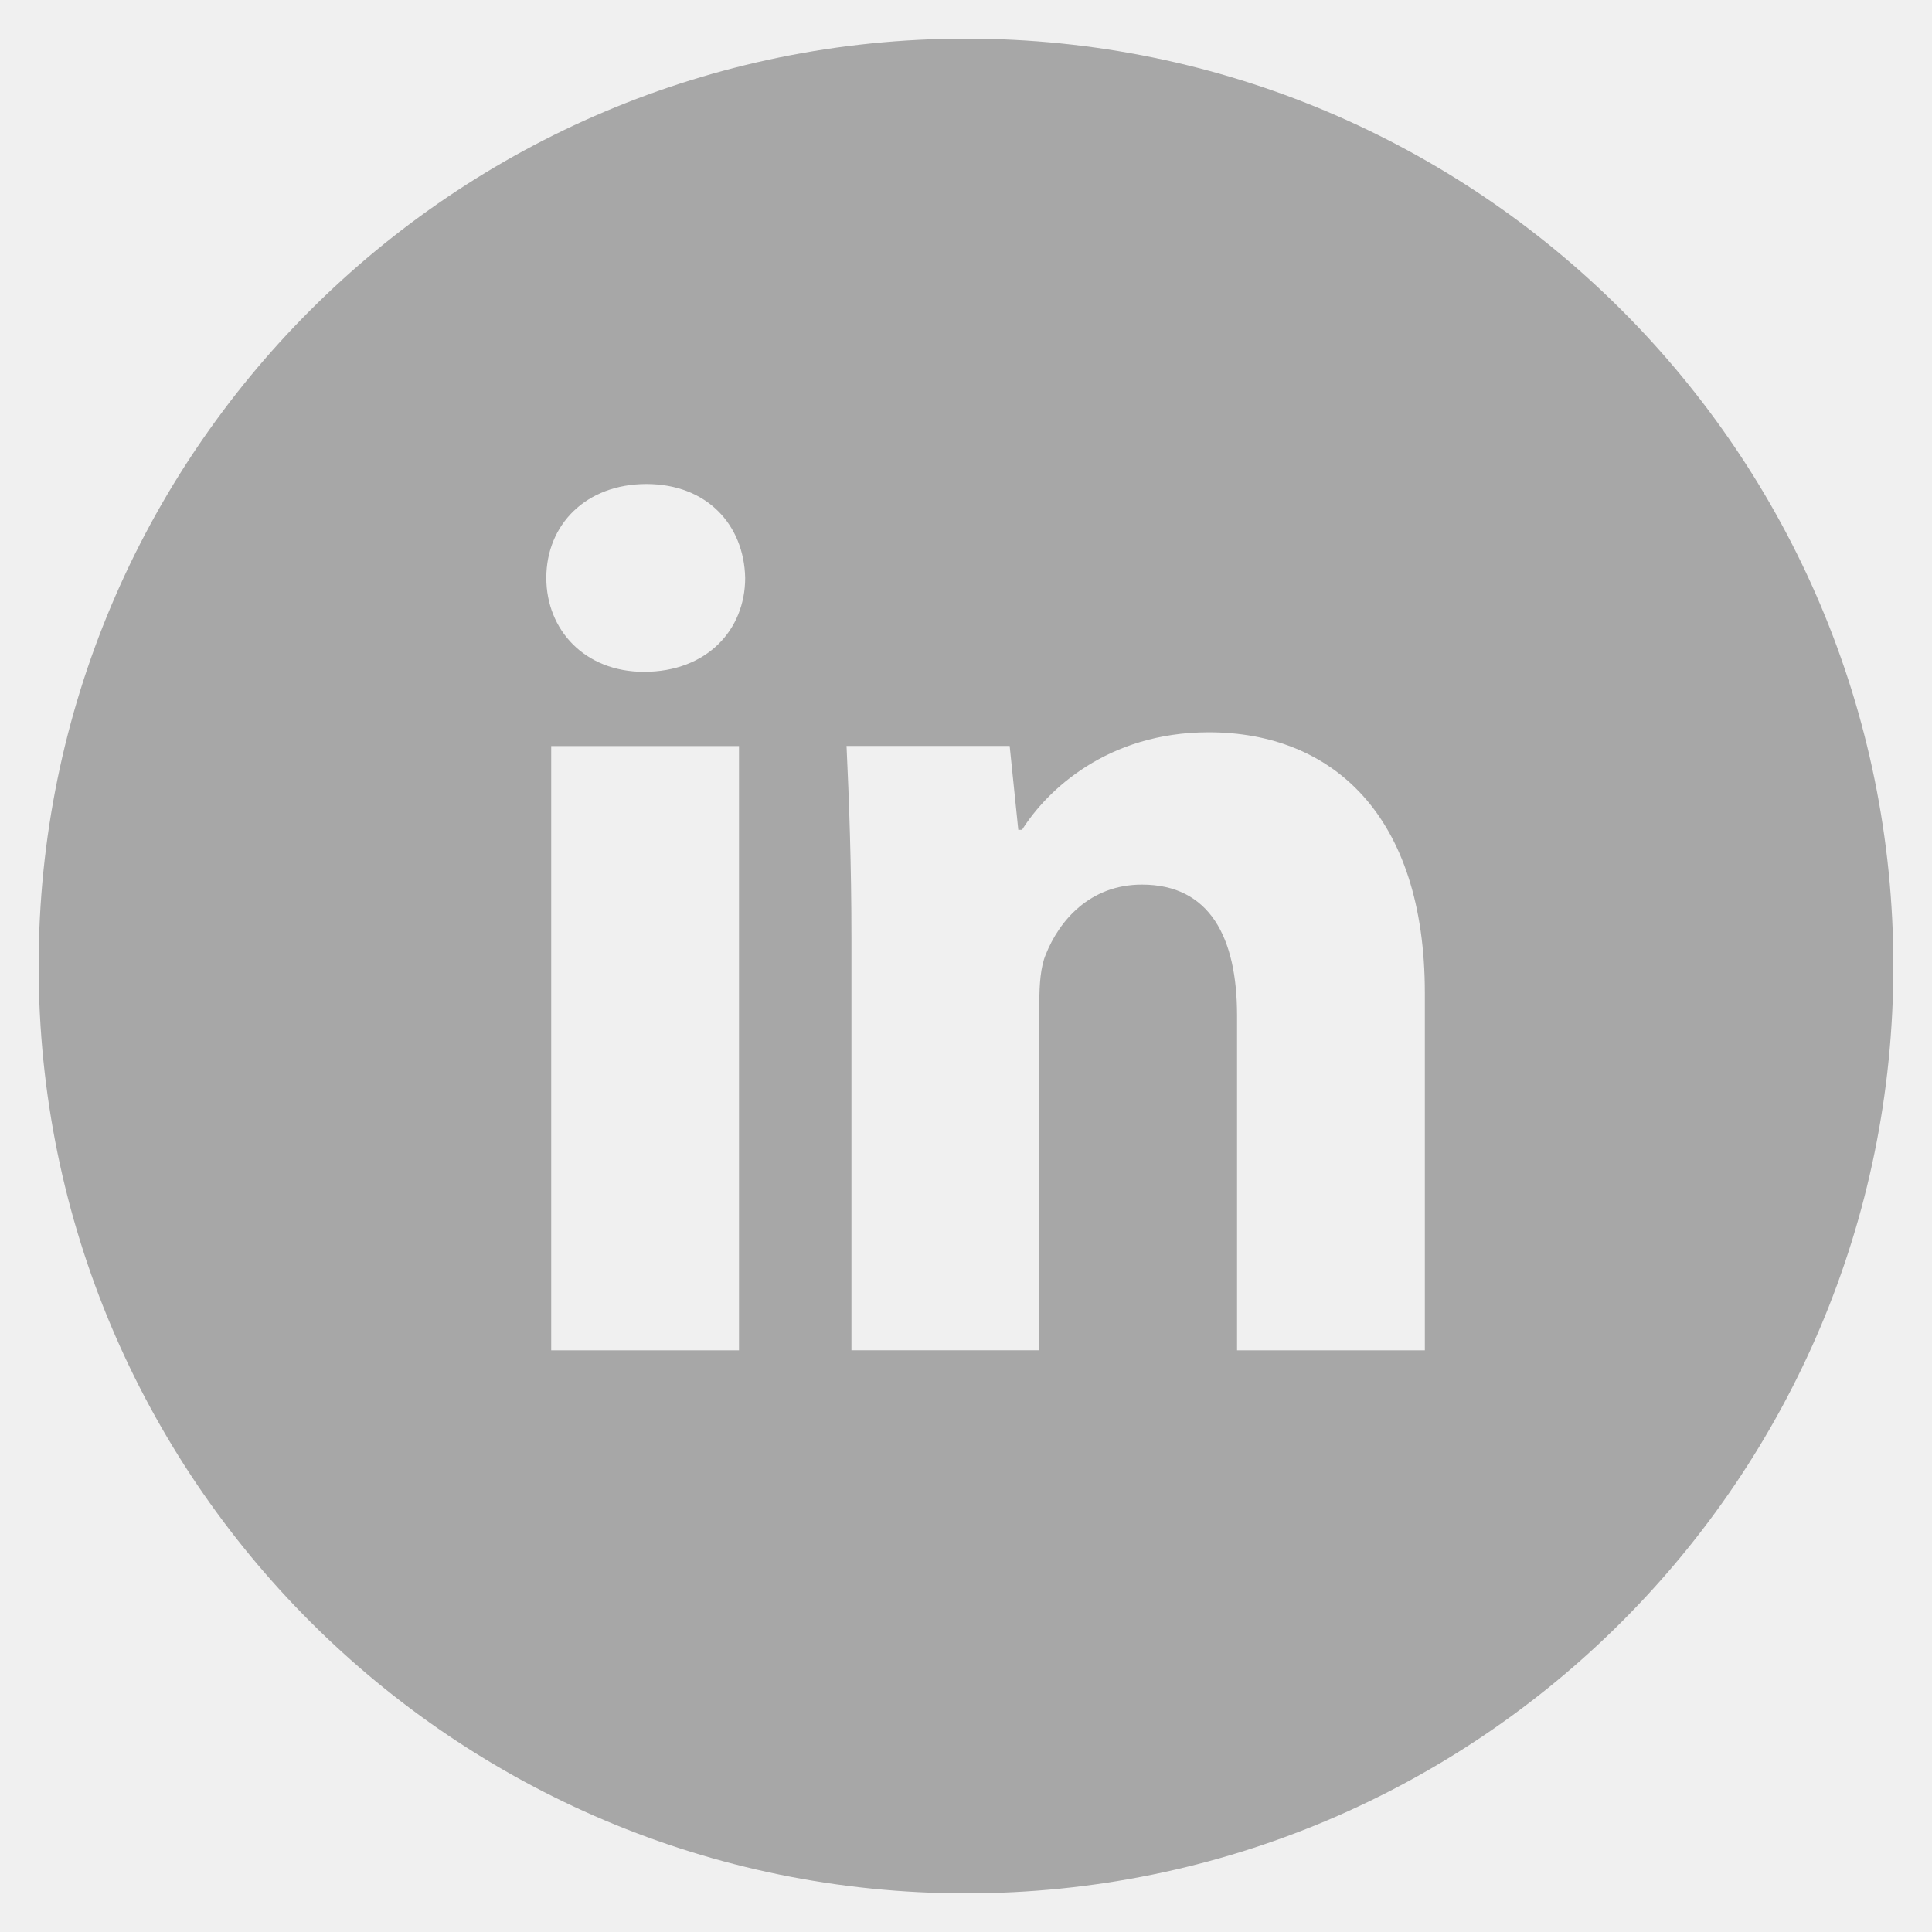
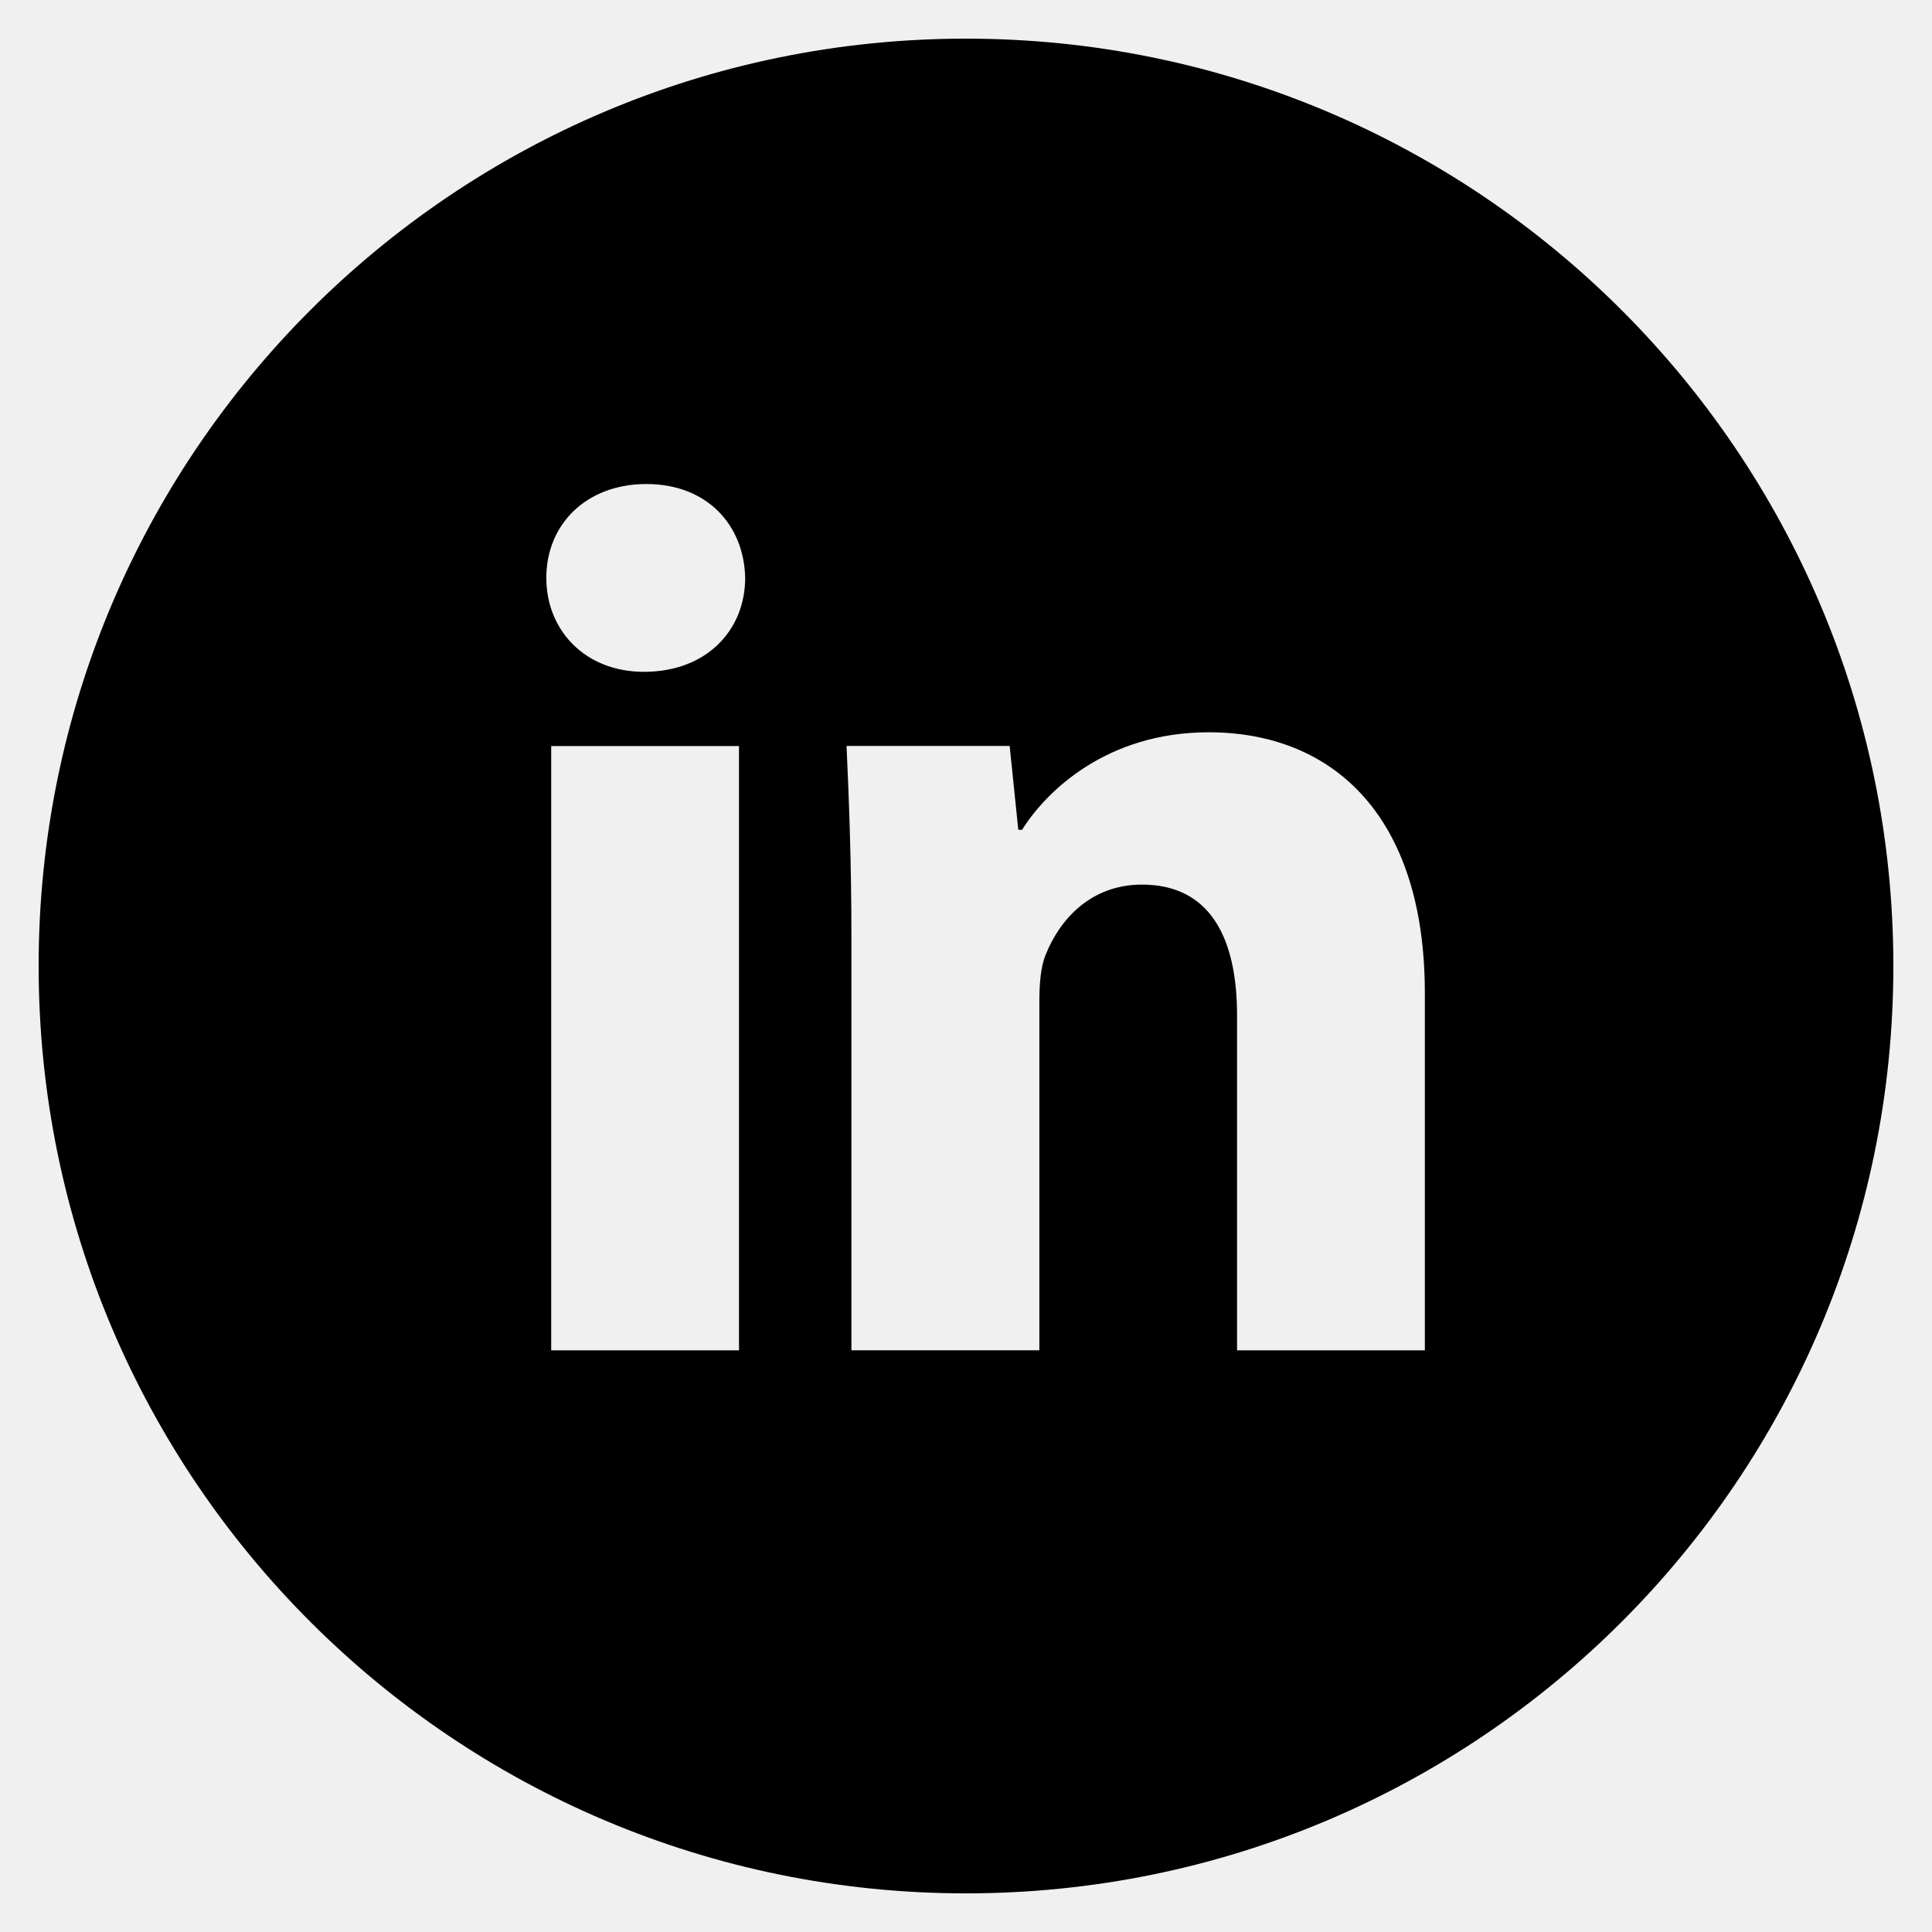
<svg xmlns="http://www.w3.org/2000/svg" width="30" height="30" viewBox="0 0 30 30" fill="none">
  <g clip-path="url(#clip0_2_5824)">
-     <path d="M15 0.6C7.047 0.6 0.6 7.047 0.6 15C0.6 22.953 7.047 29.4 15 29.4C22.953 29.4 29.4 22.953 29.4 15C29.4 7.047 22.953 0.6 15 0.6ZM11.475 20.968H8.559V11.585H11.475V20.968ZM9.999 10.432C9.078 10.432 8.483 9.78 8.483 8.973C8.483 8.149 9.096 7.516 10.037 7.516C10.977 7.516 11.553 8.149 11.571 8.973C11.571 9.78 10.977 10.432 9.999 10.432ZM22.125 20.968H19.209V15.768C19.209 14.557 18.786 13.736 17.732 13.736C16.926 13.736 16.448 14.292 16.236 14.828C16.158 15.018 16.139 15.288 16.139 15.556V20.967H13.221V14.577C13.221 13.405 13.184 12.426 13.145 11.583H15.678L15.812 12.886H15.87C16.254 12.274 17.195 11.371 18.768 11.371C20.687 11.371 22.125 12.657 22.125 15.42V20.968Z" fill="#a7a7a7" />
+     <path d="M15 0.6C7.047 0.6 0.6 7.047 0.6 15C0.6 22.953 7.047 29.4 15 29.4C22.953 29.4 29.4 22.953 29.4 15C29.4 7.047 22.953 0.6 15 0.6ZM11.475 20.968H8.559V11.585H11.475V20.968ZM9.999 10.432C9.078 10.432 8.483 9.78 8.483 8.973C8.483 8.149 9.096 7.516 10.037 7.516C10.977 7.516 11.553 8.149 11.571 8.973C11.571 9.78 10.977 10.432 9.999 10.432ZM22.125 20.968H19.209V15.768C19.209 14.557 18.786 13.736 17.732 13.736C16.926 13.736 16.448 14.292 16.236 14.828C16.158 15.018 16.139 15.288 16.139 15.556V20.967H13.221V14.577C13.221 13.405 13.184 12.426 13.145 11.583H15.678L15.812 12.886H15.87C16.254 12.274 17.195 11.371 18.768 11.371C20.687 11.371 22.125 12.657 22.125 15.42V20.968Z" fill="currentColor" />
  </g>
  <defs>
    <clipPath id="clip0_2_5824">
      <rect width="30" height="30" fill="white" />
    </clipPath>
  </defs>
</svg>
